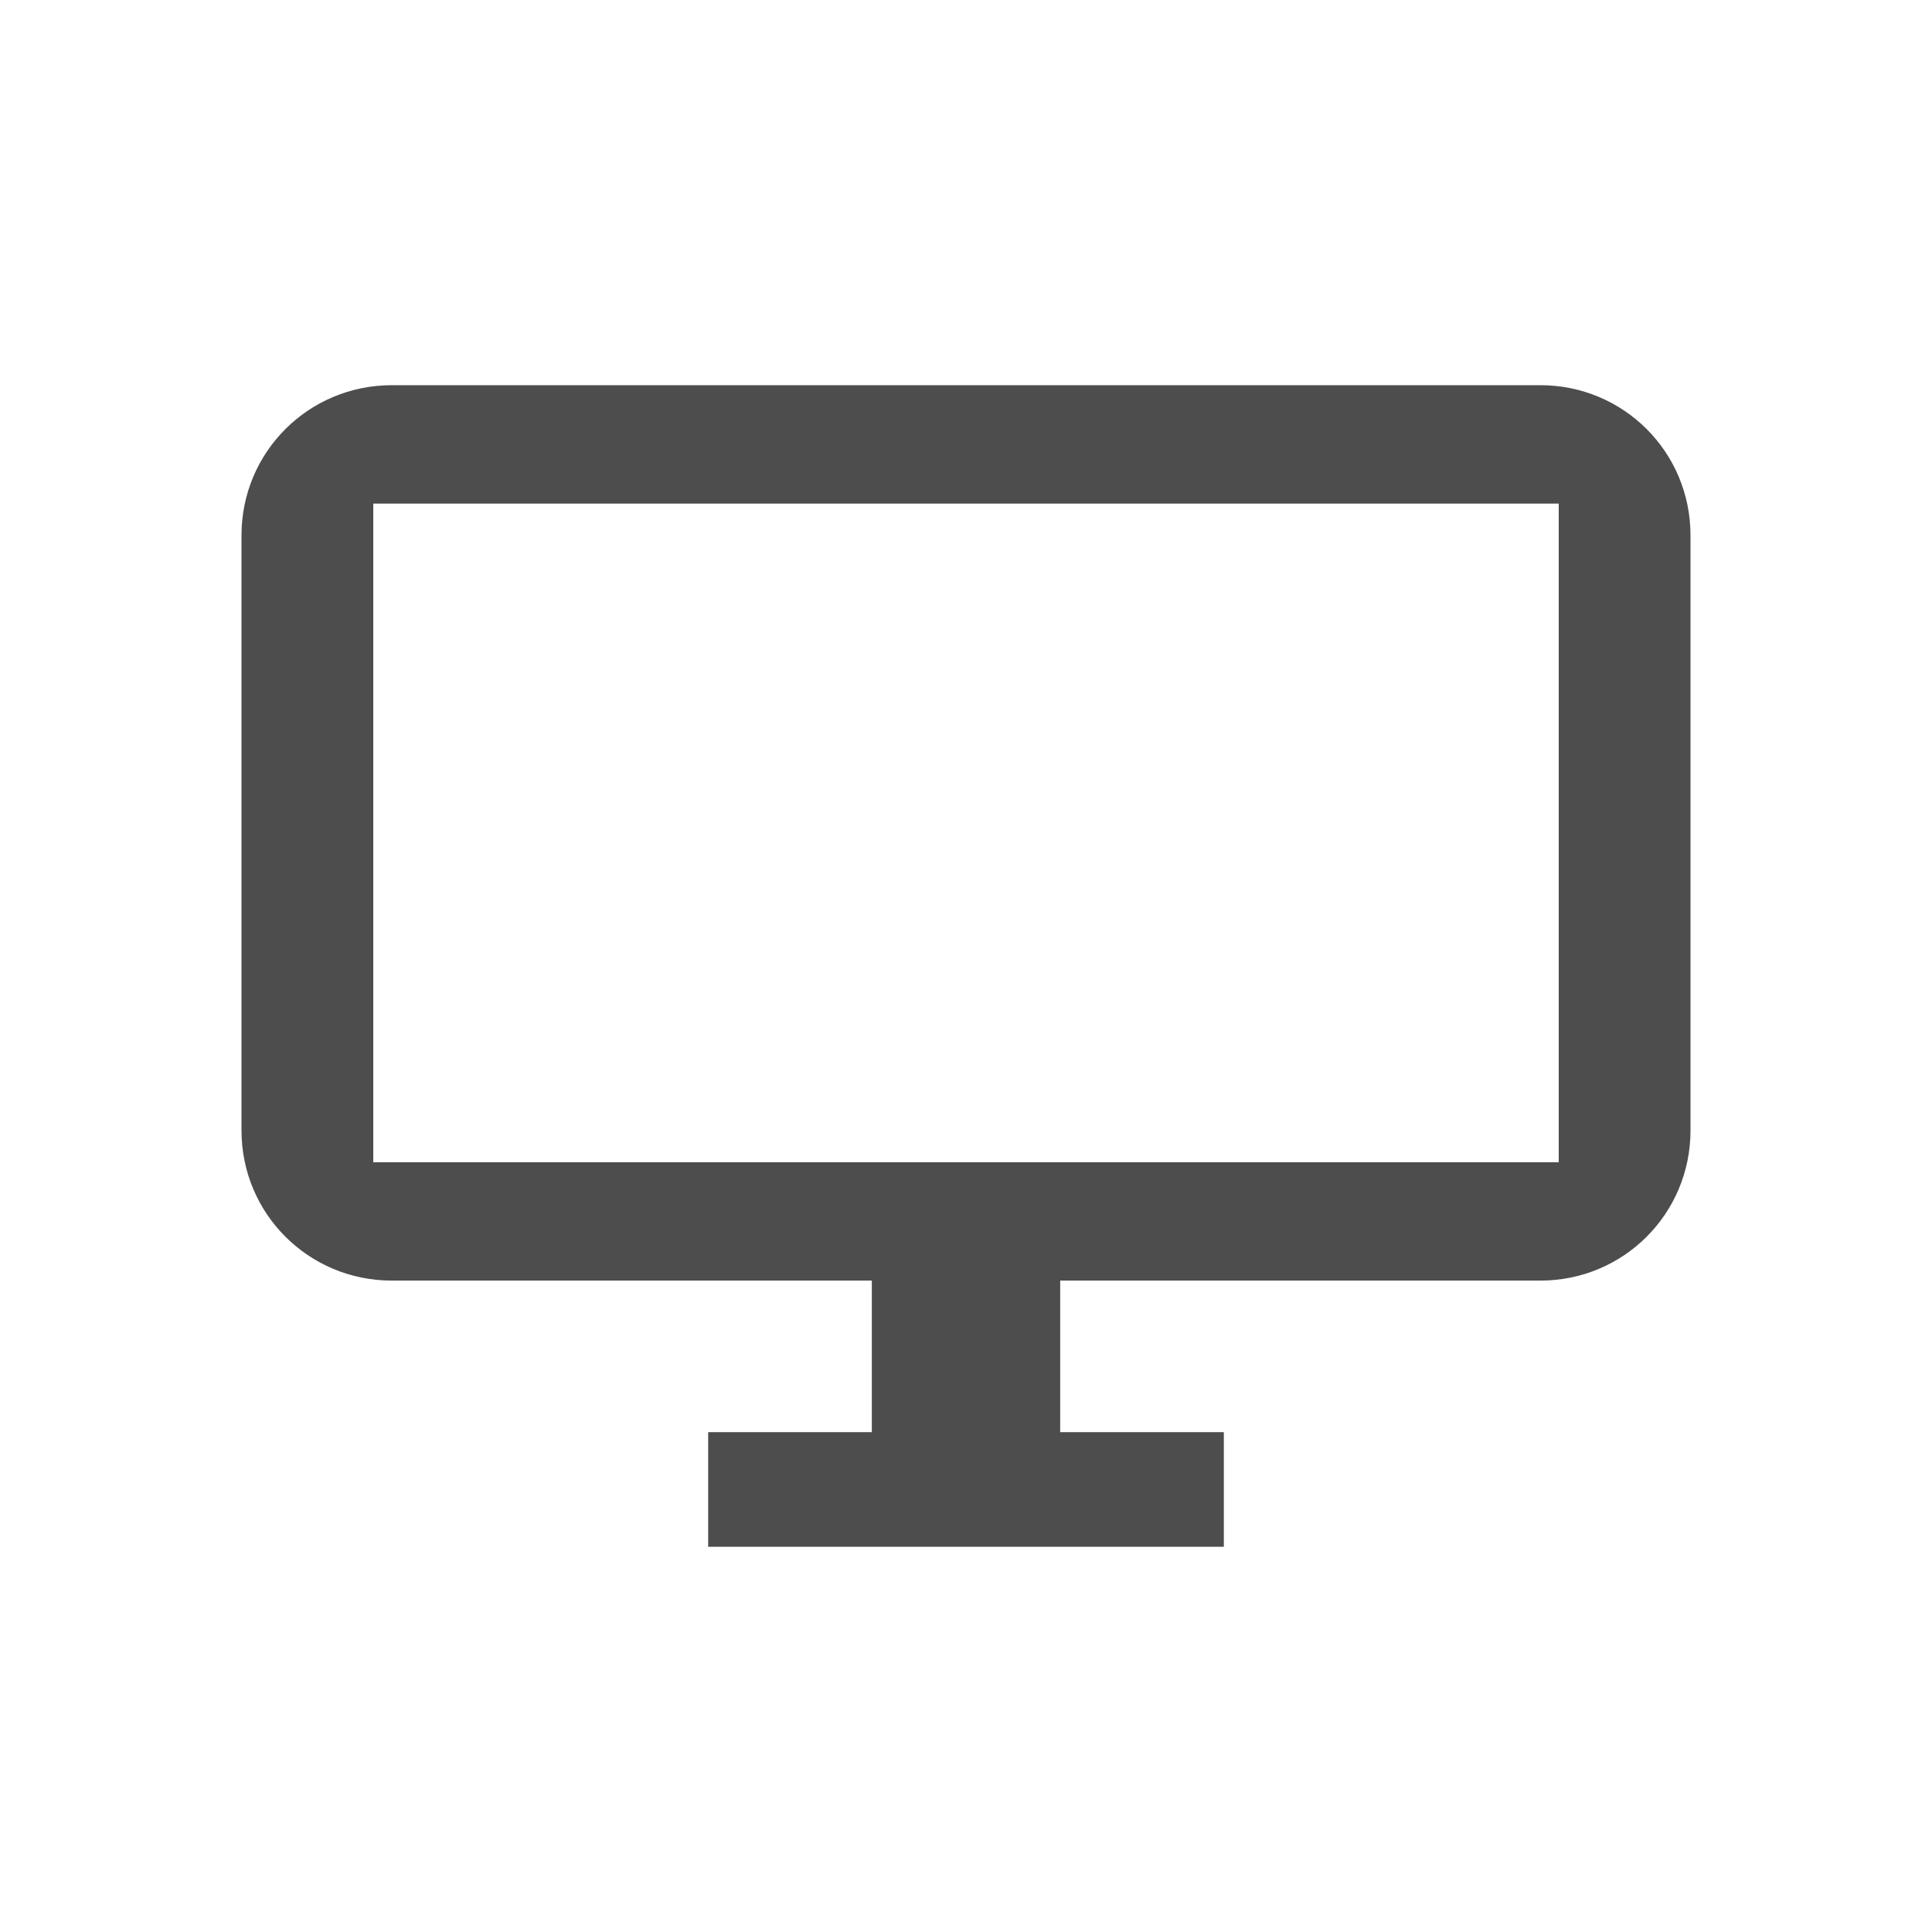
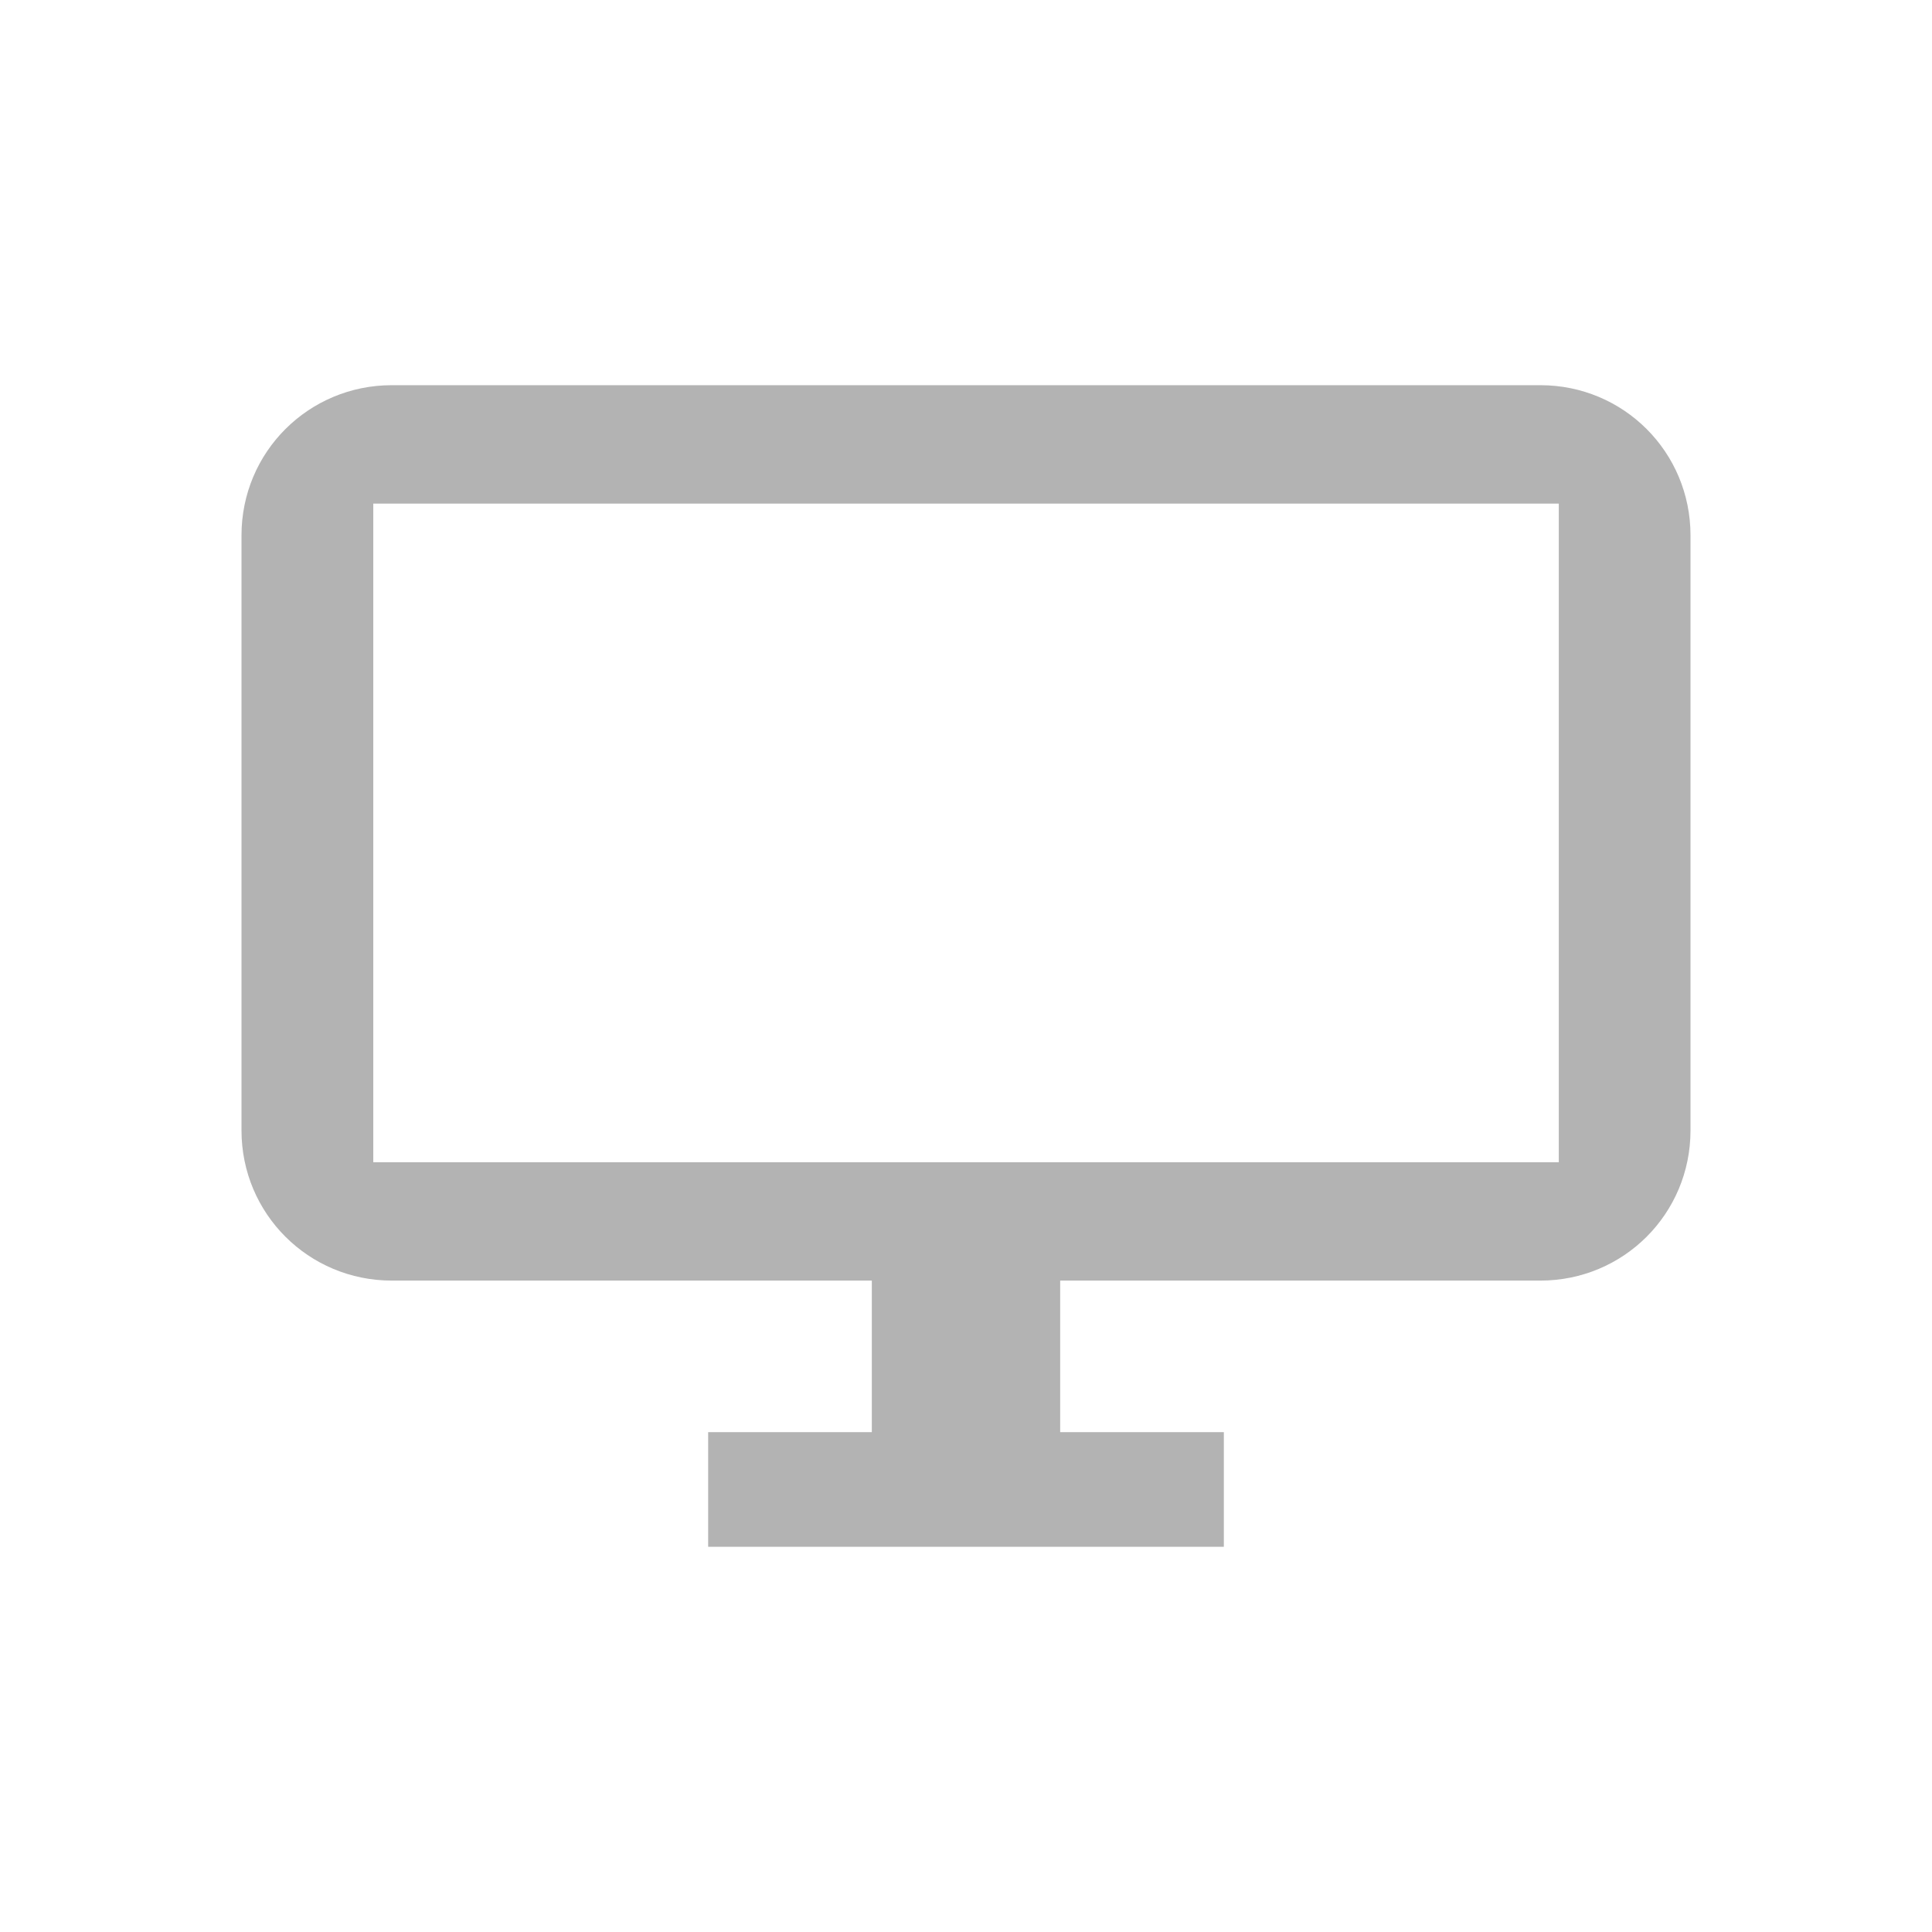
- <svg xmlns="http://www.w3.org/2000/svg" height="24" viewBox="0 0 24 24" width="24" version="1.1" id="svg4">
-   <defs id="defs8" />
-   <path style="opacity:1;vector-effect:none;fill:#4d4d4d;fill-opacity:1;stroke:none;stroke-width:0.818;stroke-linecap:butt;stroke-linejoin:miter;stroke-miterlimit:4;stroke-dasharray:none;stroke-dashoffset:0;stroke-opacity:1;paint-order:stroke fill markers" d="m 4.867,4.785 c -1.034,0 -1.867,0.831 -1.867,1.865 v 7.393 c 0,1.034 0.833,1.865 1.867,1.865 h 5.963 v 1.883 H 8.797 v 1.424 h 6.406 v -1.424 h -2.033 v -1.883 h 5.965 C 20.169,15.908 21,15.077 21,14.043 V 6.65 C 21,5.616 20.169,4.785 19.135,4.785 Z M 4.637,6.256 H 19.363 V 14.438 H 4.637 Z" id="rect820" />
+ <svg xmlns="http://www.w3.org/2000/svg" id="svg4" version="1.1" viewBox="0 0 24 24">
+   <path id="rect820" d="m4.867 4.785c-1.034 0-1.867 0.831-1.867 1.865v7.393c0 1.034 0.833 1.865 1.867 1.865h5.963v1.883h-2.033v1.424h6.406v-1.424h-2.033v-1.883h5.965c1.034 0 1.865-0.831 1.865-1.865v-7.393c0-1.034-0.831-1.865-1.865-1.865zm-0.23 1.471h14.727v8.182h-14.727z" style="fill:#b3b3b3;paint-order:stroke fill markers" />
</svg>
